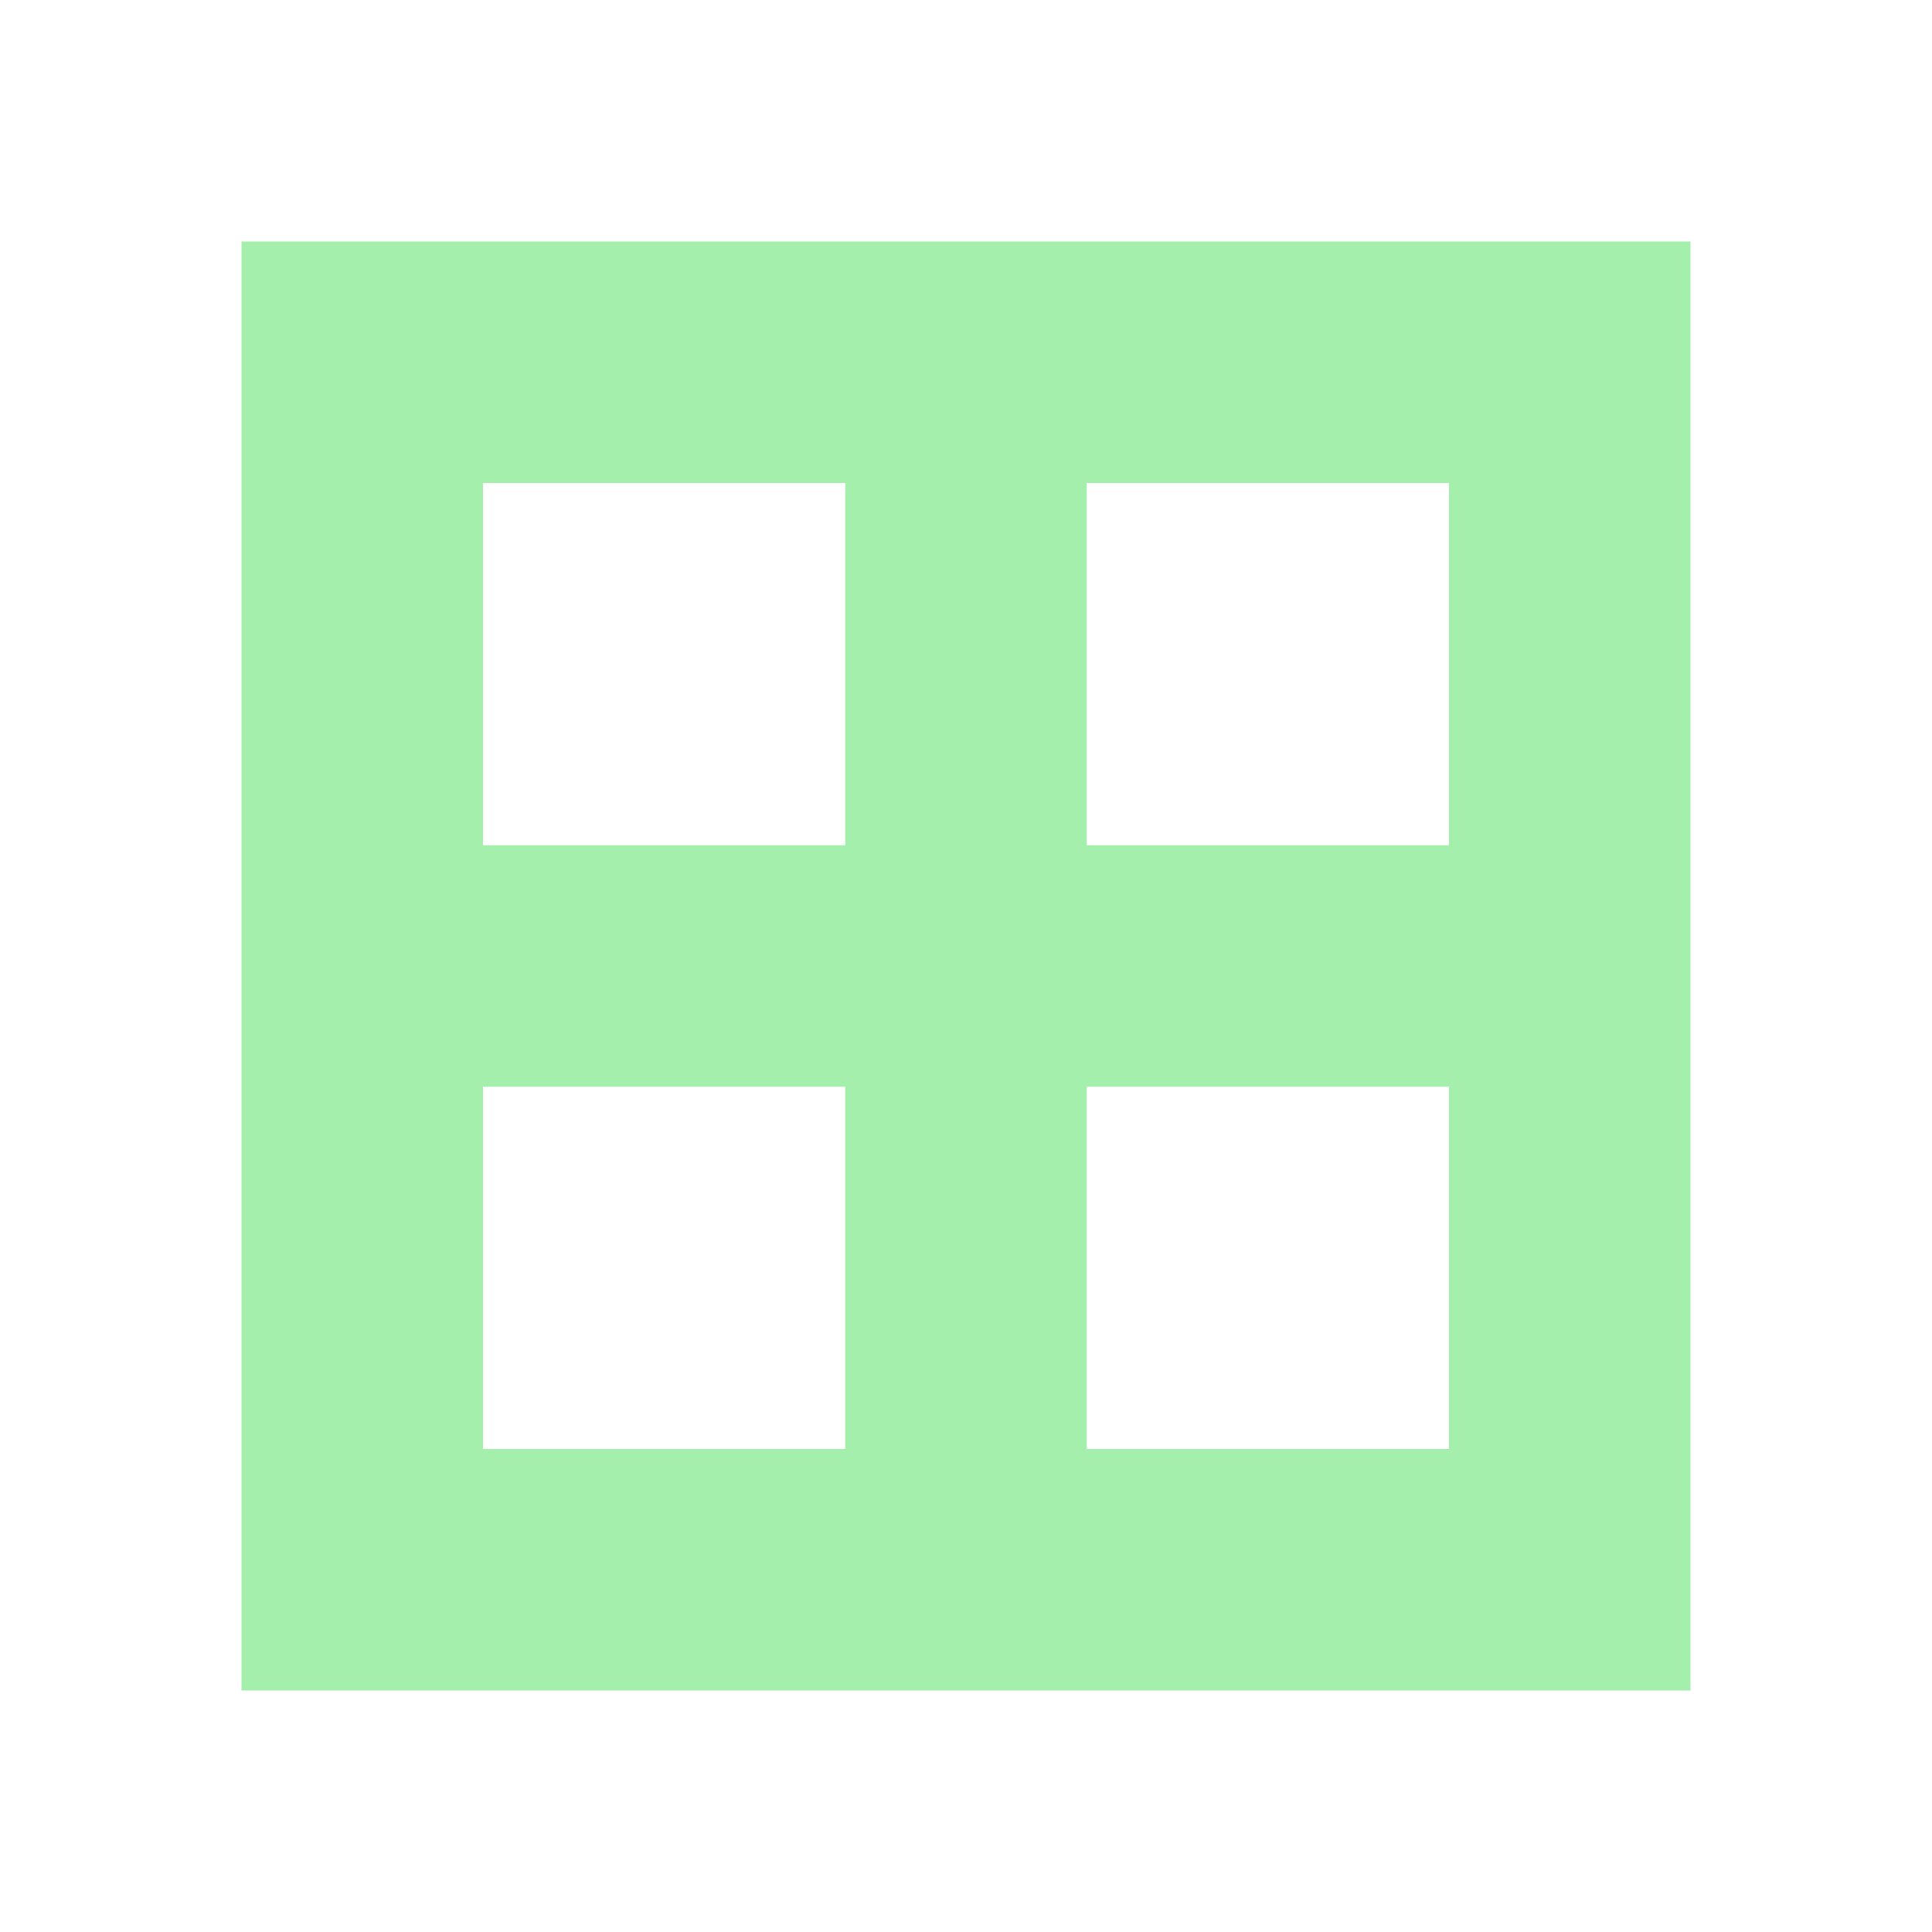
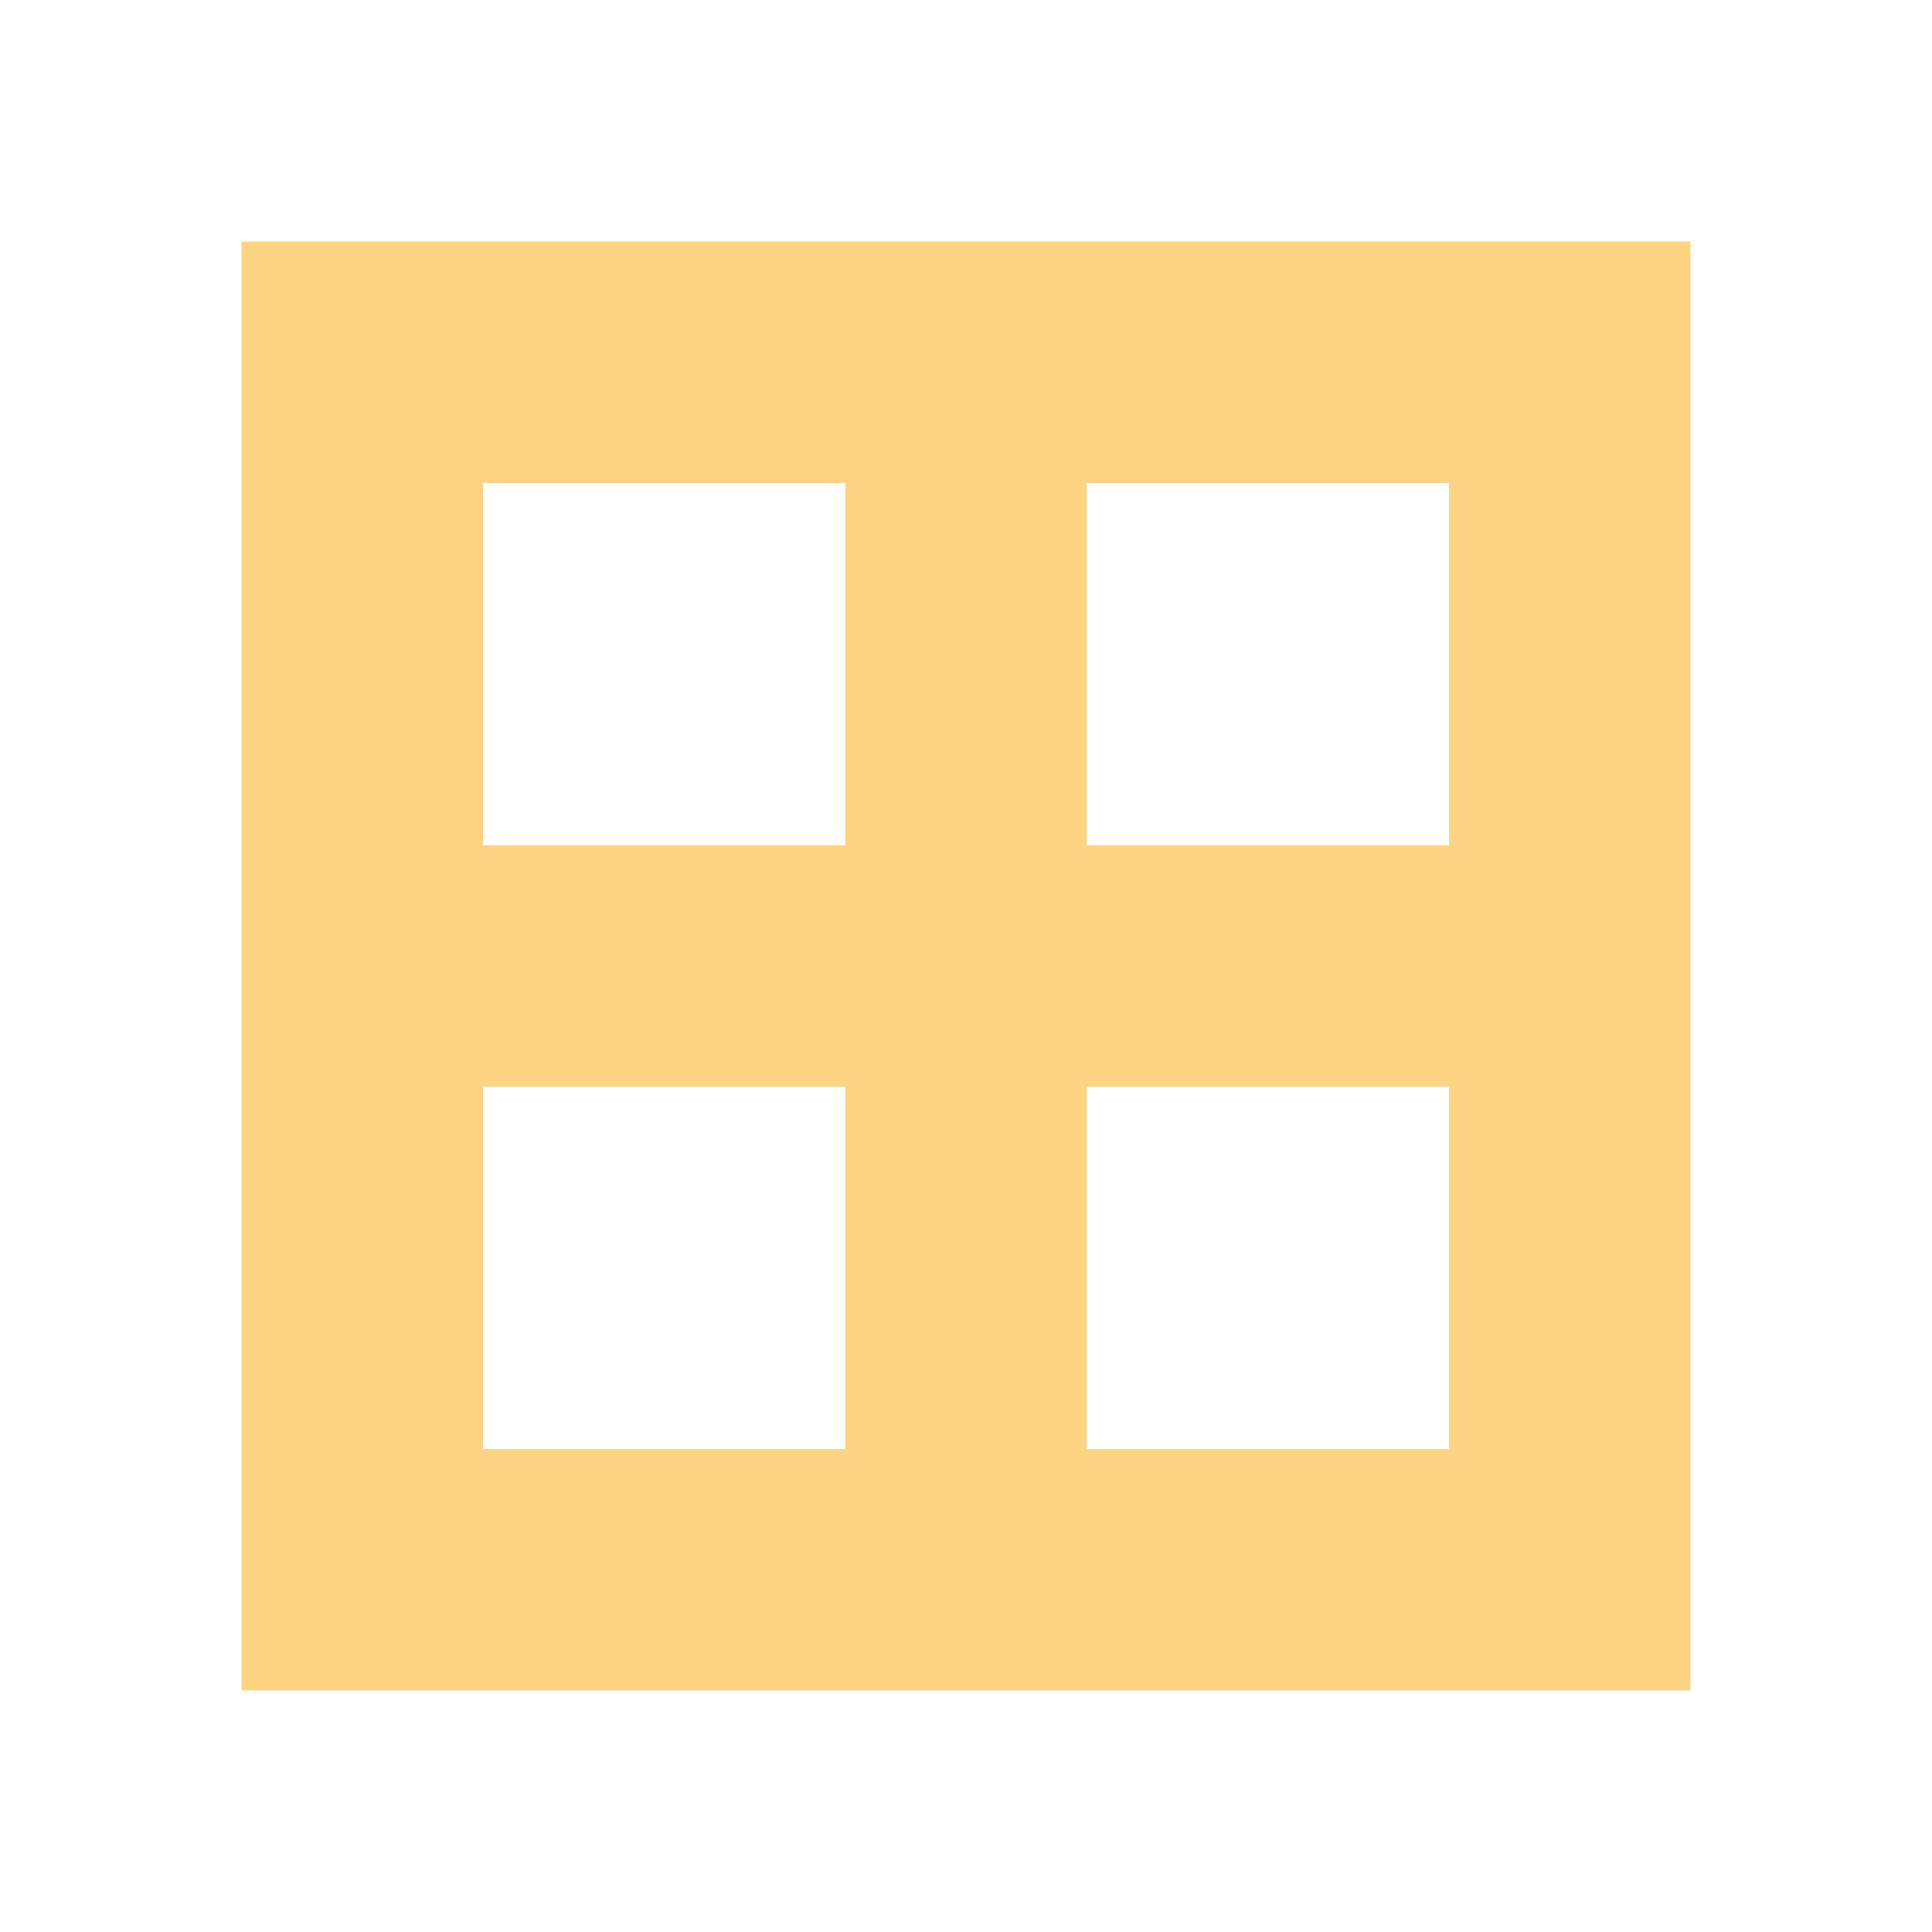
<svg xmlns="http://www.w3.org/2000/svg" height="16" viewBox="0 0 16 16" width="16" version="1.1" id="svg4">
  <defs id="defs8" />
-   <path style="opacity:1;fill:#a5efac;fill-opacity:1;stroke:none;stroke-width:1.89;stroke-linecap:square;stroke-linejoin:miter;stroke-miterlimit:4;stroke-dasharray:none;stroke-dashoffset:0;stroke-opacity:1" d="M 2,2 V 14 H 14 V 2 Z m 2,2 h 8 v 8 H 4 Z" id="rect3700" />
-   <rect style="opacity:1;fill:#a5efac;fill-opacity:1;stroke:none;stroke-width:1.89;stroke-linecap:square;stroke-linejoin:miter;stroke-miterlimit:4;stroke-dasharray:none;stroke-dashoffset:0;stroke-opacity:1" id="rect3728" width="2" height="10" x="7" y="3" />
-   <rect style="opacity:1;fill:#a5efac;fill-opacity:1;stroke:none;stroke-width:1.89;stroke-linecap:square;stroke-linejoin:miter;stroke-miterlimit:4;stroke-dasharray:none;stroke-dashoffset:0;stroke-opacity:1" id="rect3730" width="10" height="2" x="3" y="7" />
+   <path style="opacity:1;fill:#fdd483;fill-opacity:1;stroke:none;stroke-width:1.89;stroke-linecap:square;stroke-linejoin:miter;stroke-miterlimit:4;stroke-dasharray:none;stroke-dashoffset:0;stroke-opacity:1" d="M 2,2 V 14 H 14 V 2 Z m 2,2 h 8 v 8 H 4 Z" id="rect3700" />
+   <rect style="opacity:1;fill:#fdd483;fill-opacity:1;stroke:none;stroke-width:1.89;stroke-linecap:square;stroke-linejoin:miter;stroke-miterlimit:4;stroke-dasharray:none;stroke-dashoffset:0;stroke-opacity:1" id="rect3728" width="2" height="10" x="7" y="3" />
+   <rect style="opacity:1;fill:#fdd483;fill-opacity:1;stroke:none;stroke-width:1.89;stroke-linecap:square;stroke-linejoin:miter;stroke-miterlimit:4;stroke-dasharray:none;stroke-dashoffset:0;stroke-opacity:1" id="rect3730" width="10" height="2" x="3" y="7" />
</svg>
